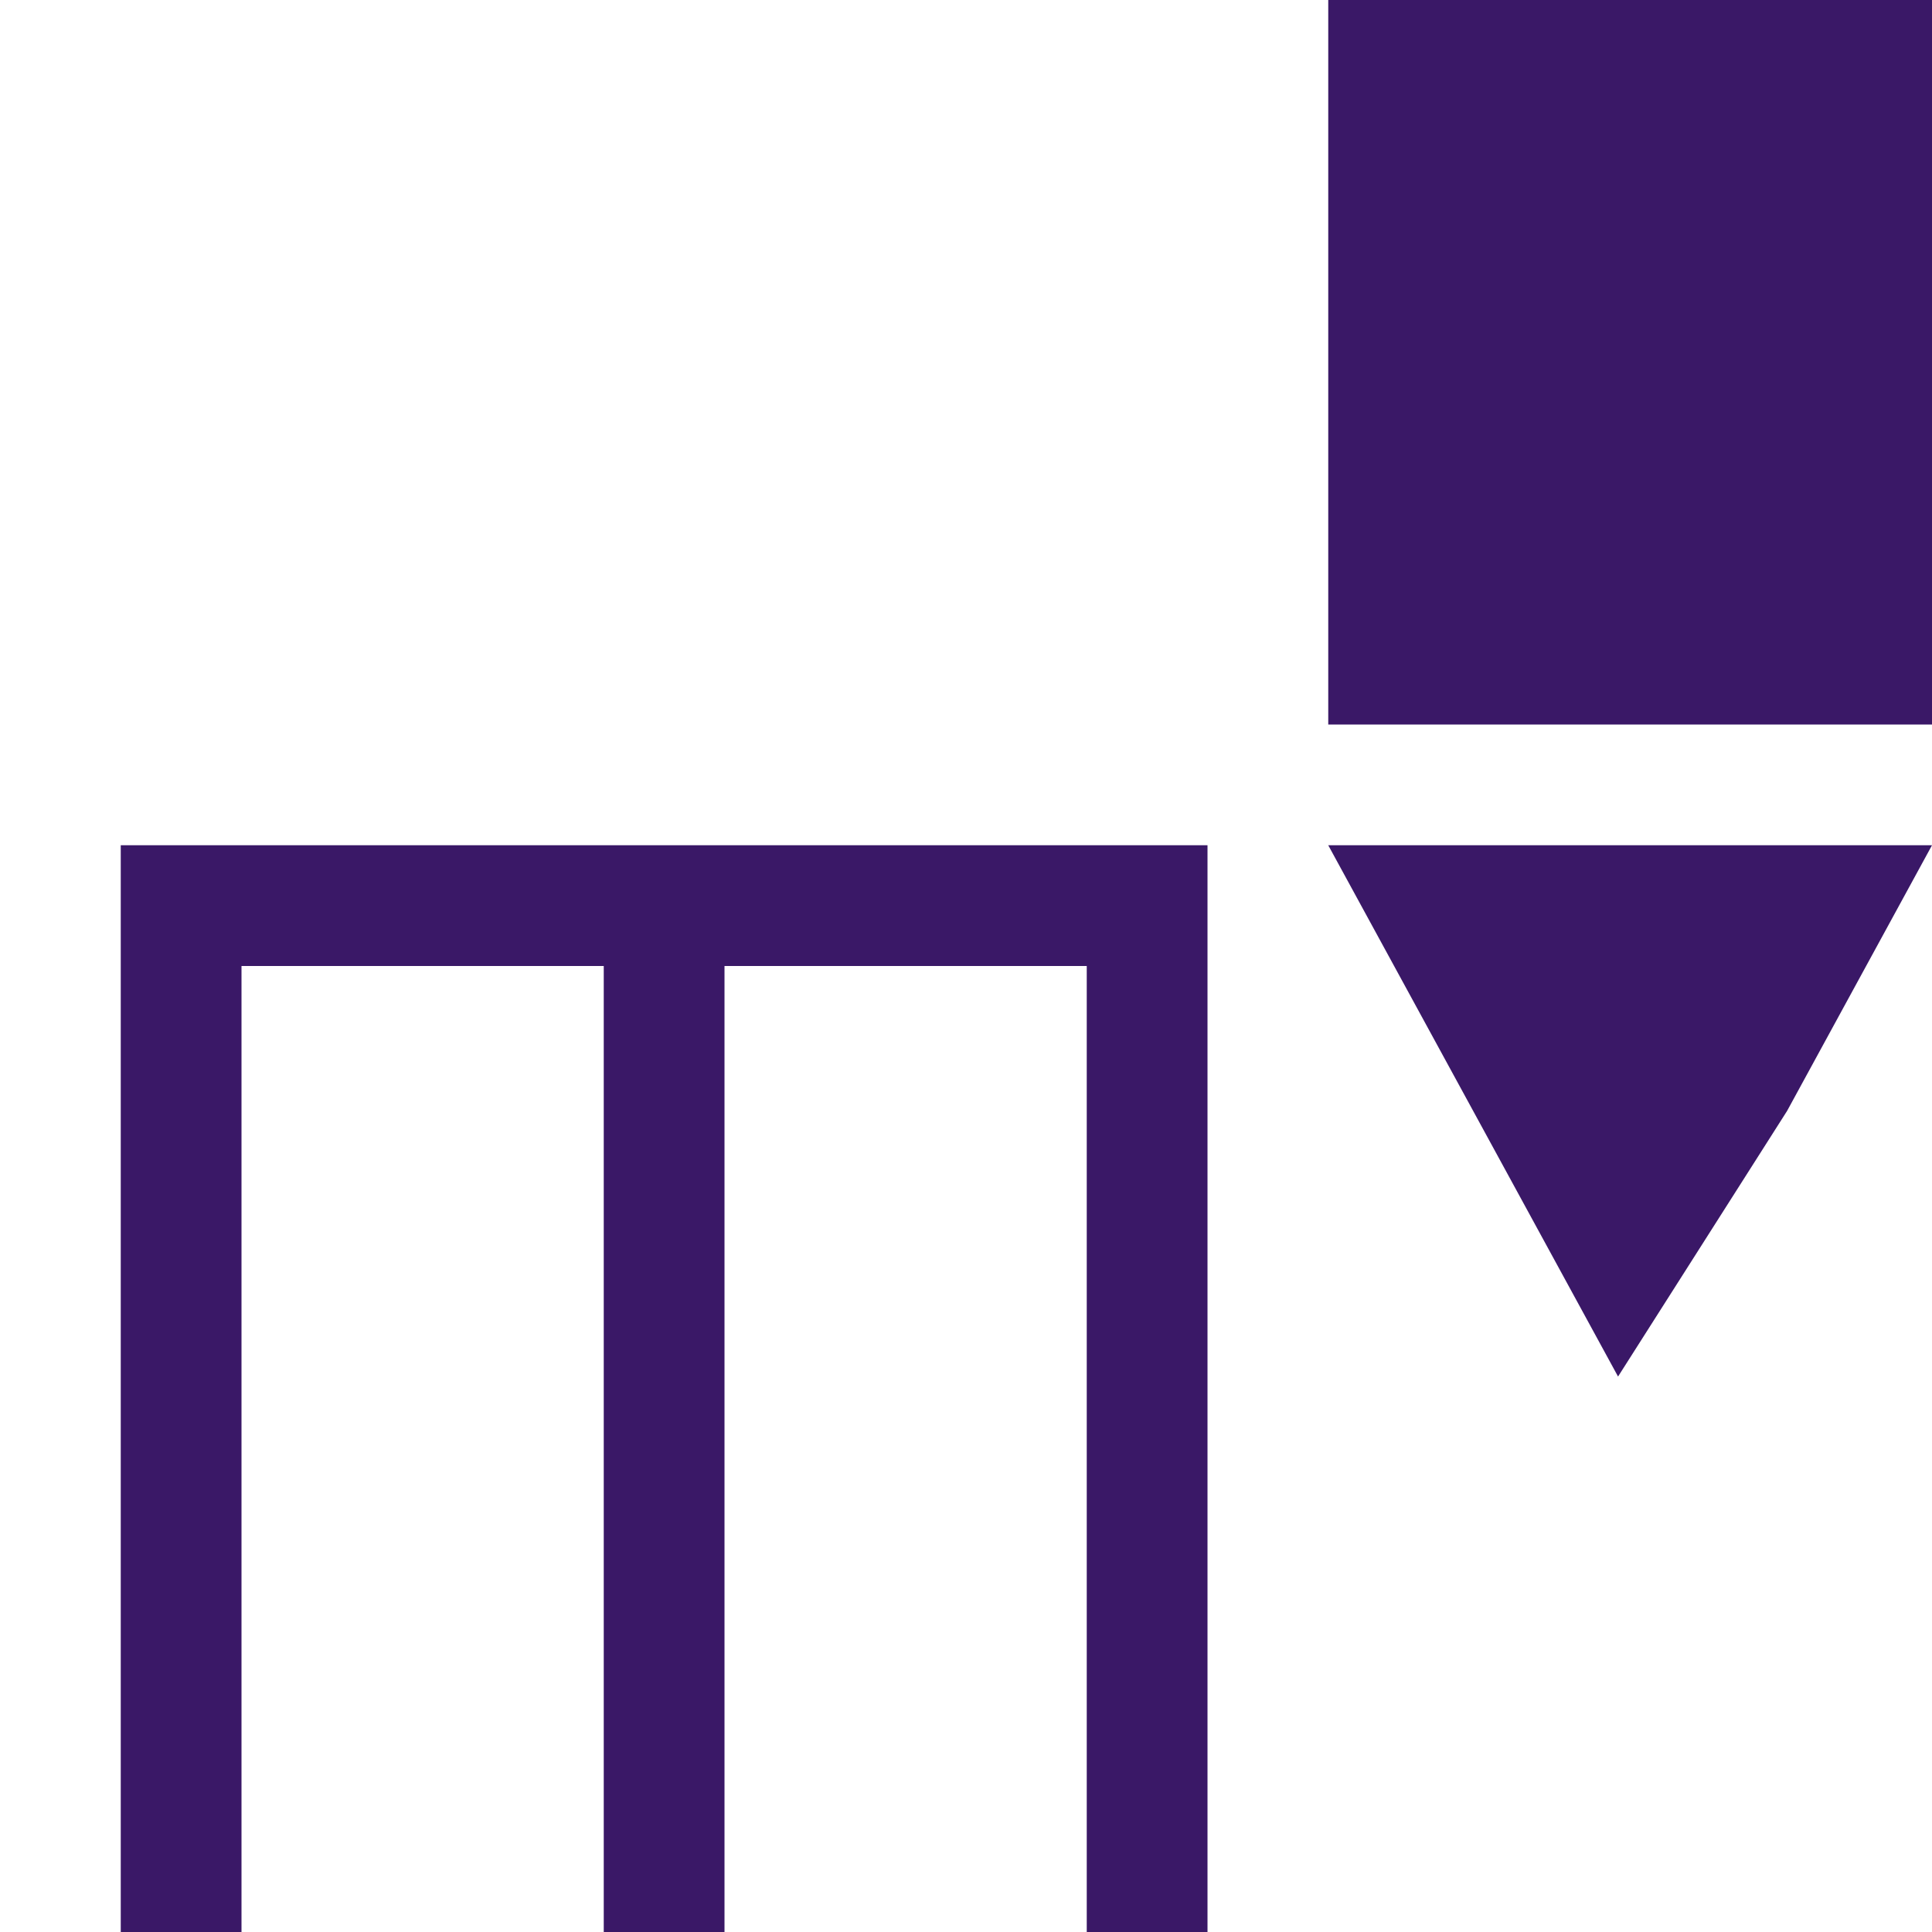
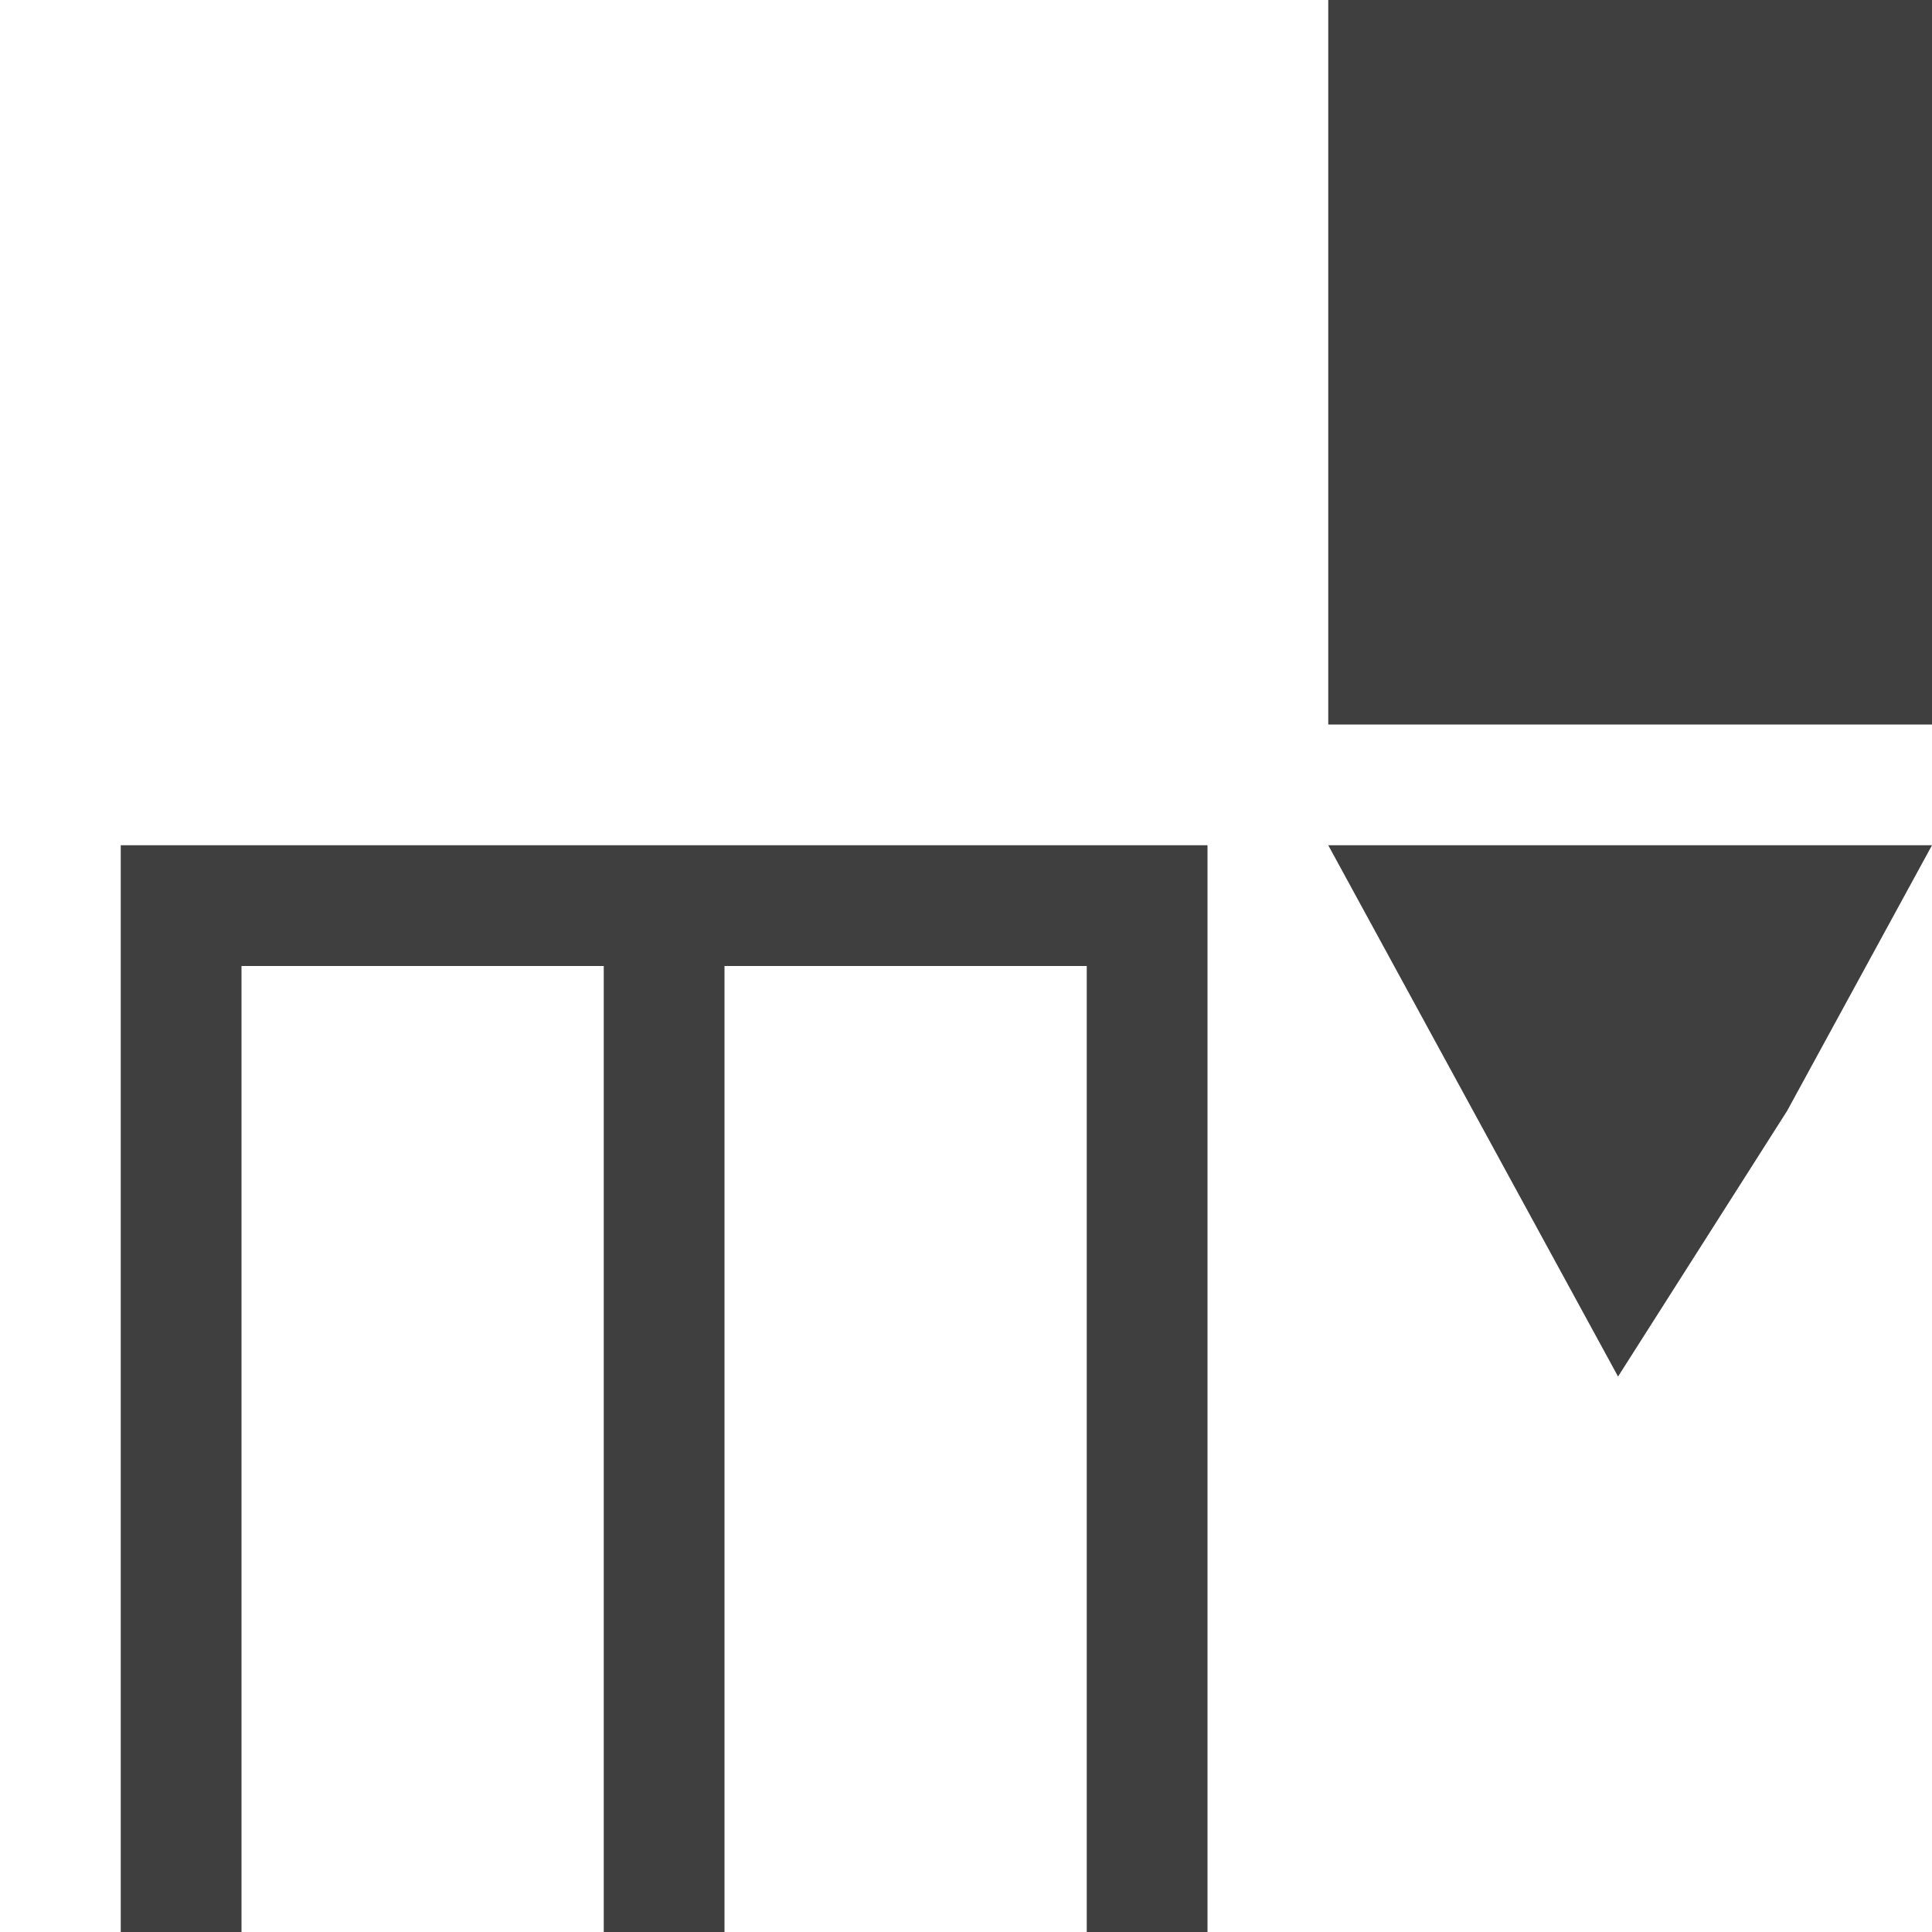
<svg xmlns="http://www.w3.org/2000/svg" width="16" height="16" viewBox="-1 0 16 16" preserveAspectRatio="xMinYMid meet" overflow="visible">
-   <path d="M0 16V7h9v9H8V8H5v8H4V8H1v8H0zm13.8-6.8L15 7h-5l1.2 2.2 1.2 2.2 1.4-2.2zM10 6h5V0h-5v6z" fill="#3A1867" />
+   <path d="M0 16V7h9v9H8V8H5v8H4V8H1v8H0zm13.8-6.8L15 7h-5l1.2 2.2 1.2 2.2 1.4-2.2zM10 6h5V0h-5v6z" fill="#3f3f3f" />
</svg>
